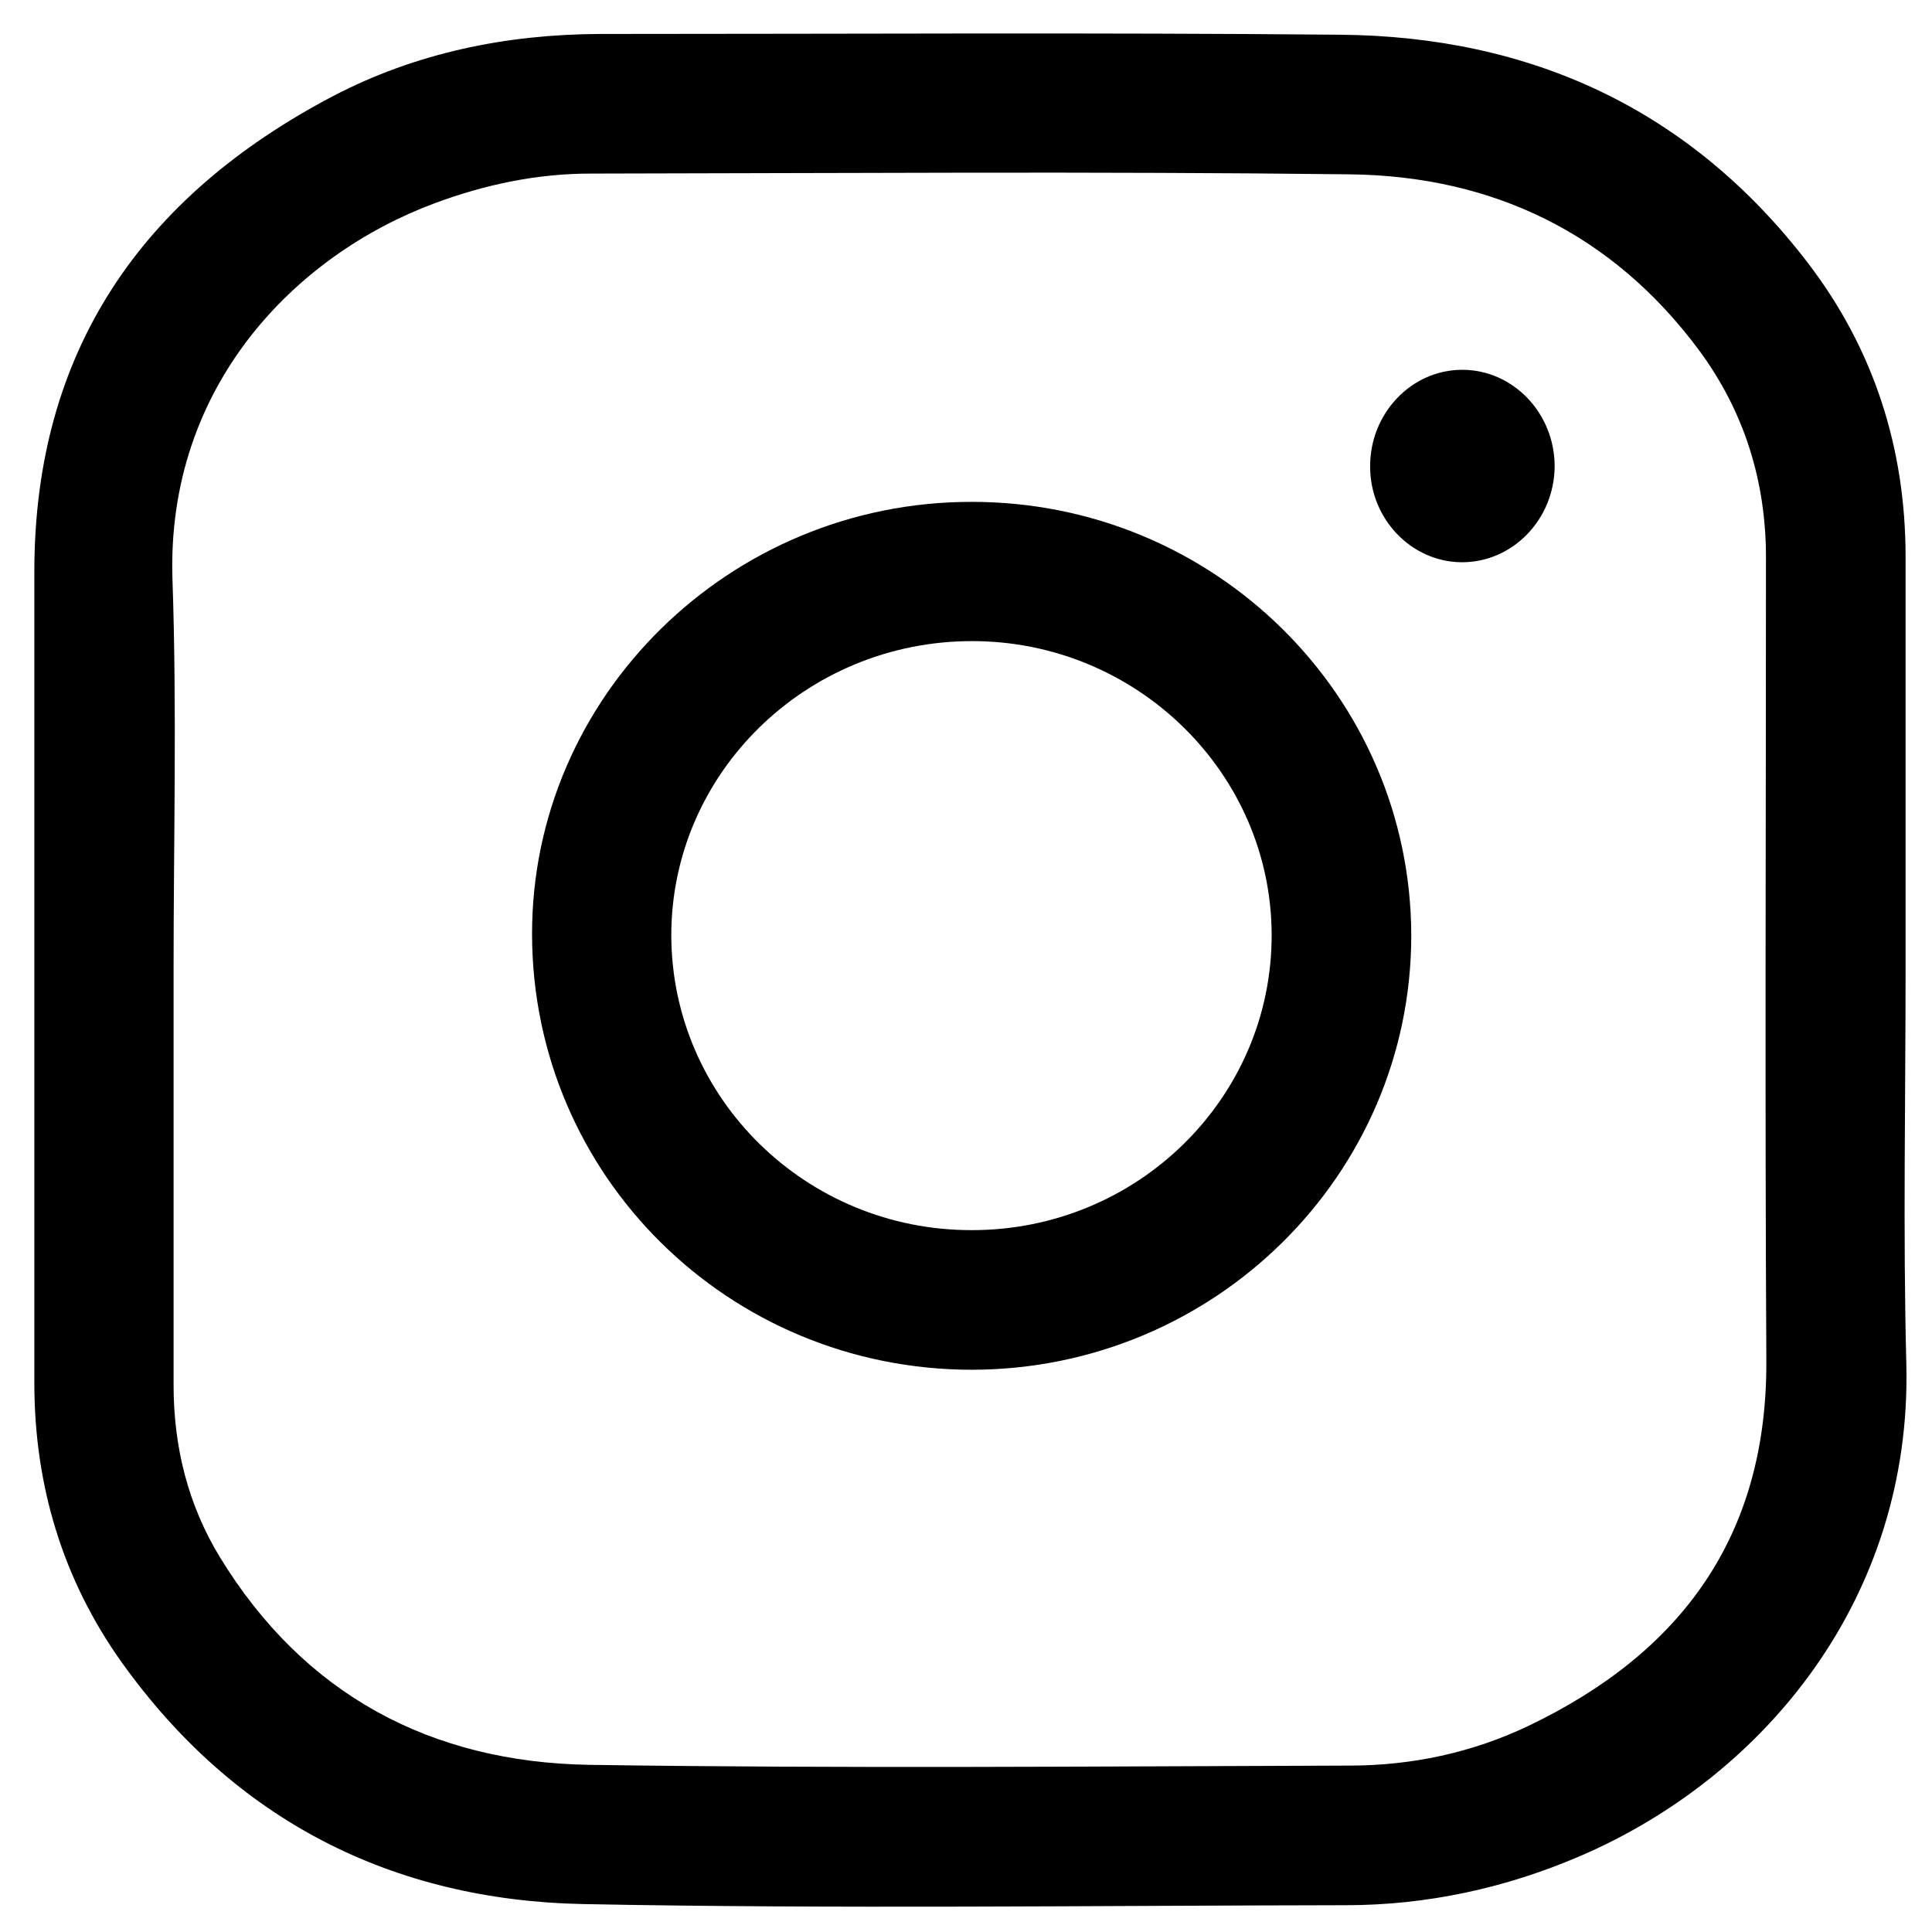
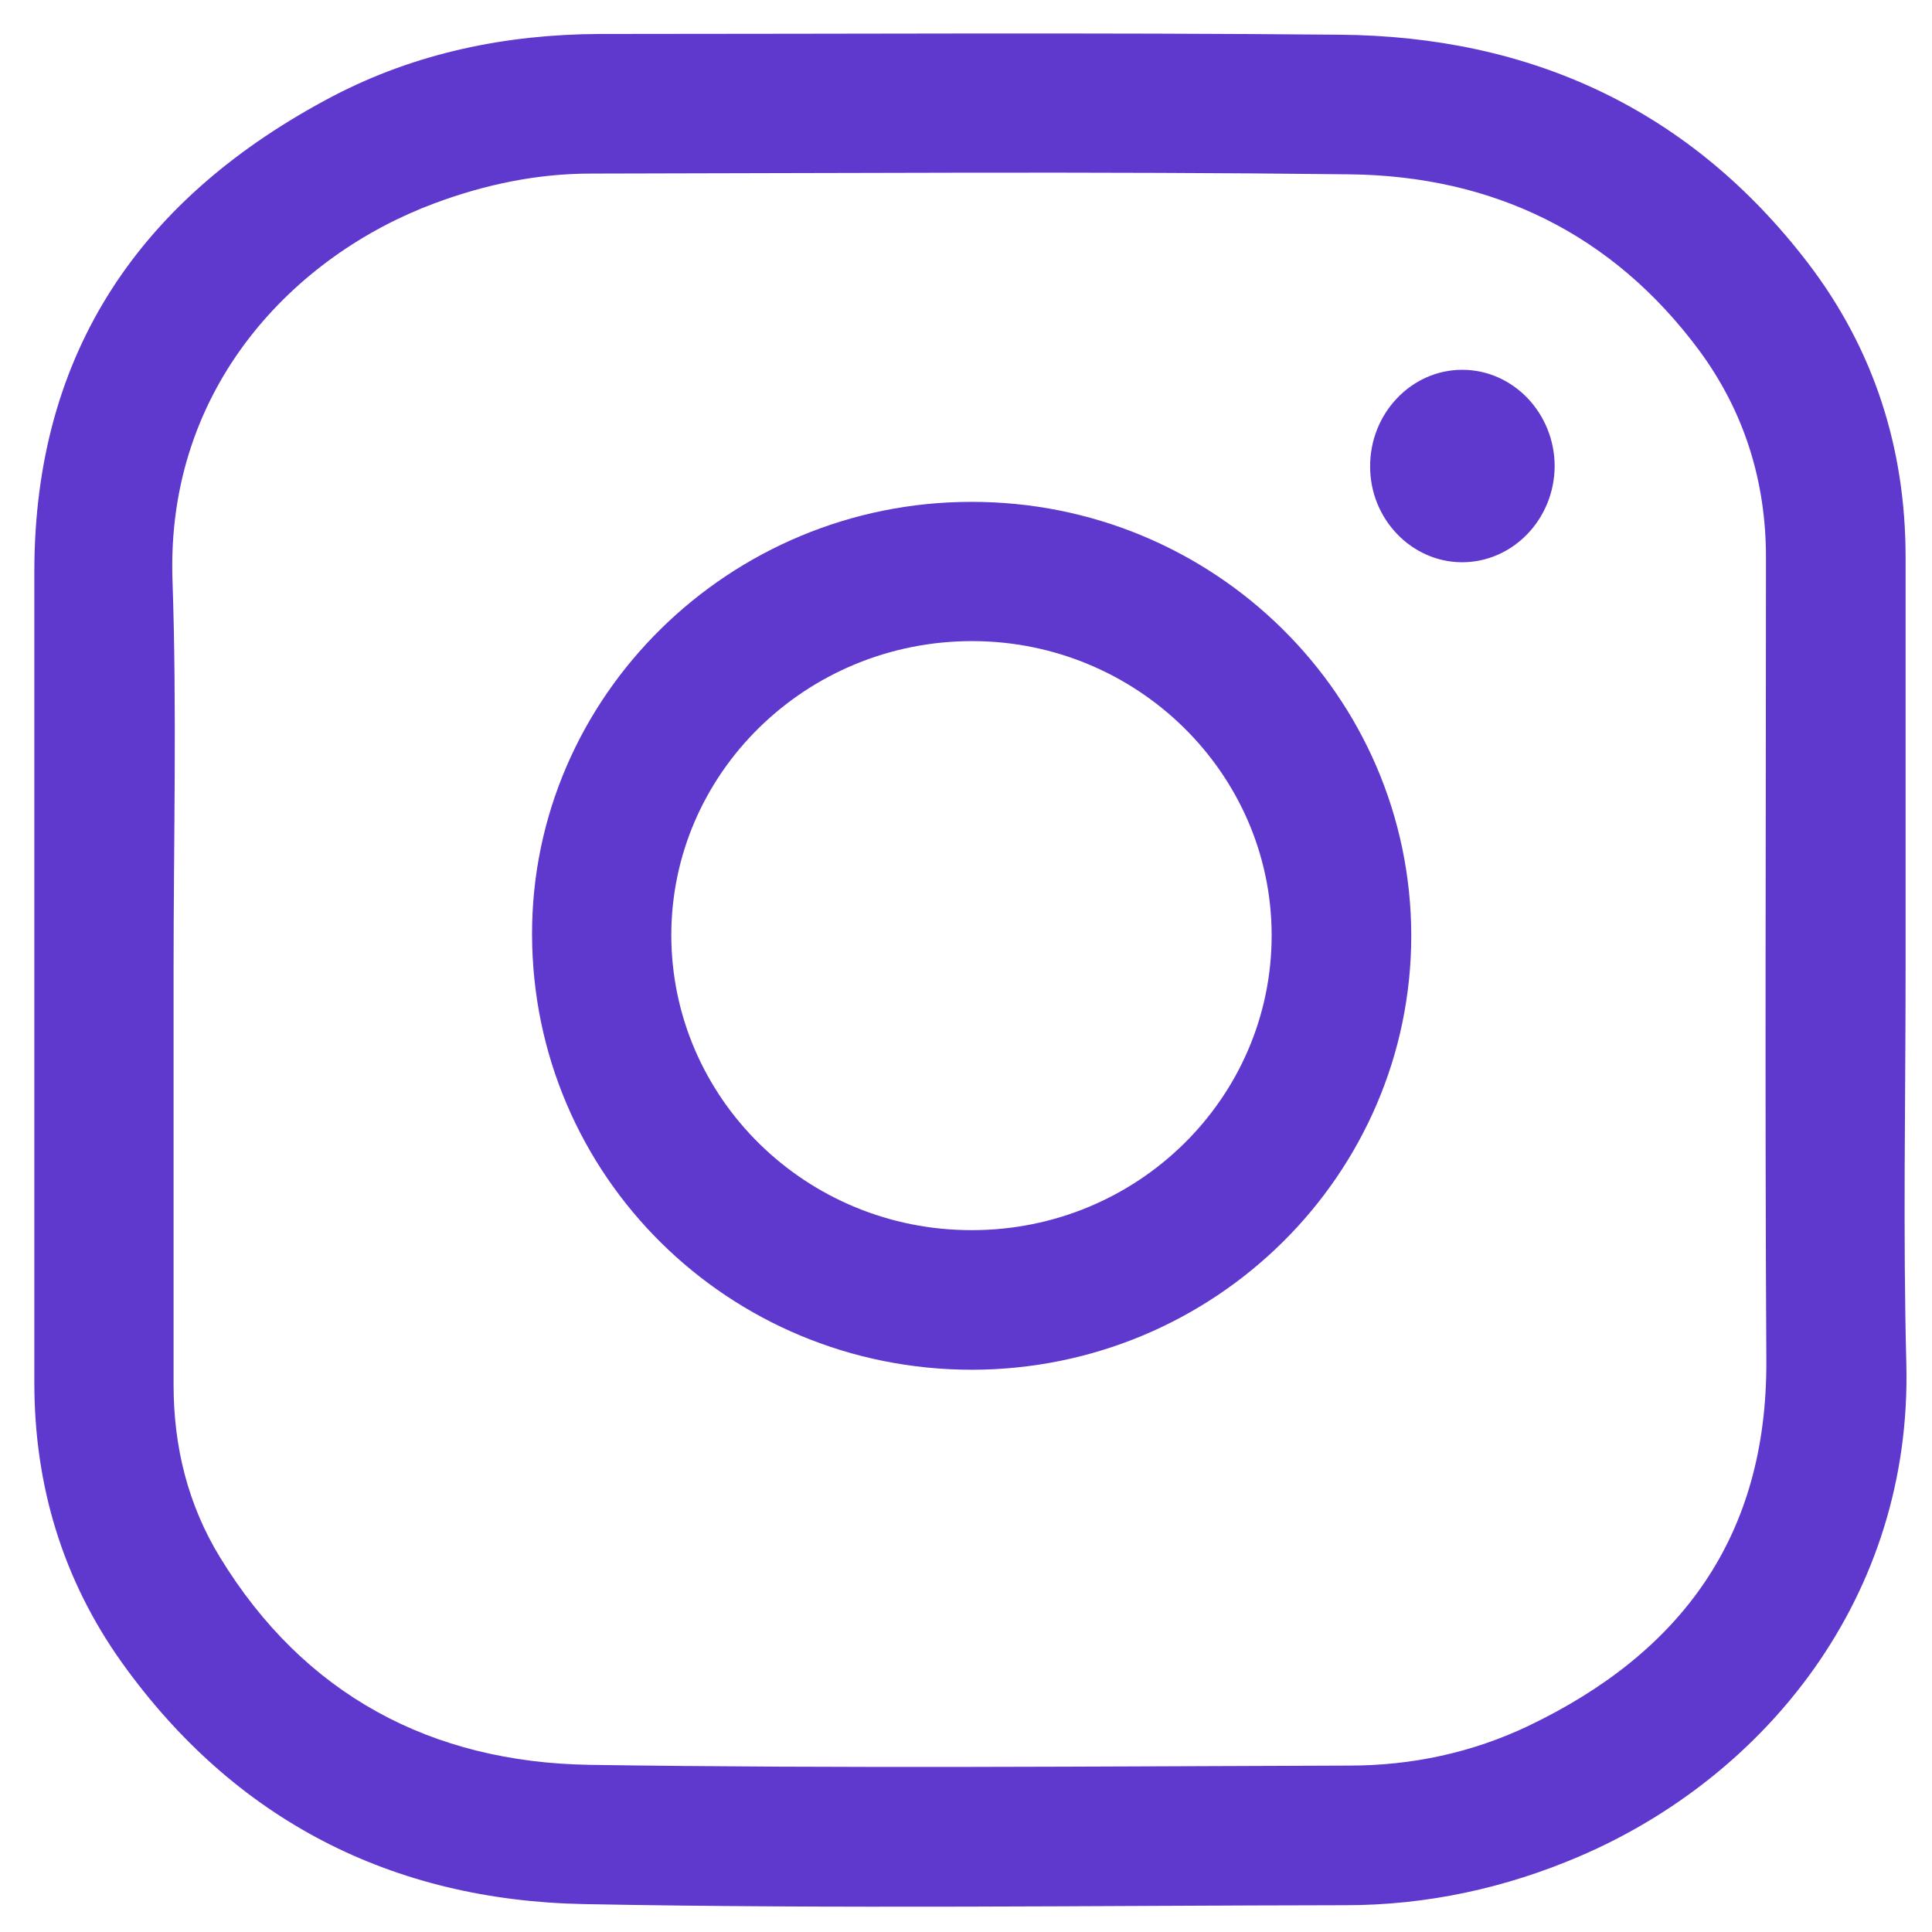
<svg xmlns="http://www.w3.org/2000/svg" enable-background="new 0 0 512 512" id="Layer_1" version="1.1" viewBox="0 0 512 512" xml:space="preserve">
  <g>
-     <path d="M505,257c0,34.8-0.7,69.7,0.2,104.5c1.5,61.6-37.2,109.2-86.5,130.4c-19.8,8.5-40.6,13-62.1,13c-67.3,0.1-134.7,1-202-0.3   c-50.7-1-92.4-22.2-122.3-64c-15.7-22-23.2-47-23.2-74.1c0-71.7,0-143.3,0-215c0-58.5,28.5-99.4,79.1-126C110.2,14,134.1,9.1,159,9   c65.3,0,130.7-0.4,196,0.2c50.7,0.4,93,19.8,124.2,60.6c17.4,22.8,25.8,49,25.8,77.8C505,184,505,220.5,505,257z M46,257   c0,36.7,0,73.3,0,110c0,16.4,3.8,31.8,12.3,45.7c22.3,36.5,56,54.3,97.8,55c67.1,1,134.3,0.4,201.5,0.2c16.5,0,32.5-3.4,47.4-10.5   c40.6-19.4,63.3-50.3,63.1-96.7c-0.4-71-0.1-142-0.1-213c0-20.1-5.7-38.5-17.6-54.7c-23-31.1-54.8-46.4-92.8-46.8   c-67-0.8-134-0.3-201-0.2c-14.3,0-28.1,2.9-41.5,7.9c-36.8,13.7-71,48.4-69.4,99.5C46.9,188,46,222.5,46,257z" />
-     <path d="M257.6,363c-64.5,0-116.5-51.4-116.6-115.4c-0.1-63,52.3-114.6,116.4-114.6c64.3-0.1,116.5,51.4,116.6,114.9   C374,311.3,321.9,362.9,257.6,363z M257.6,326c43.9,0,79.5-35.1,79.4-78.3c-0.1-42.8-35.7-77.8-79.4-77.8   c-43.9,0-79.7,34.9-79.7,78C178,291.1,213.7,326.1,257.6,326z" />
-     <path d="M387.5,98c13.5,0,24.5,11.5,24.5,25.6c-0.1,14.1-11.2,25.5-24.7,25.4c-13.3-0.1-24.2-11.5-24.2-25.3   C363,109.6,374,98,387.5,98z" />
+     <path d="M505,257c0,34.8-0.7,69.7,0.2,104.5c1.5,61.6-37.2,109.2-86.5,130.4c-19.8,8.5-40.6,13-62.1,13c-67.3,0.1-134.7,1-202-0.3   c-50.7-1-92.4-22.2-122.3-64c-15.7-22-23.2-47-23.2-74.1c0-71.7,0-143.3,0-215c0-58.5,28.5-99.4,79.1-126C110.2,14,134.1,9.1,159,9   c65.3,0,130.7-0.4,196,0.2c50.7,0.4,93,19.8,124.2,60.6c17.4,22.8,25.8,49,25.8,77.8C505,184,505,220.5,505,257z M46,257   c0,36.7,0,73.3,0,110c0,16.4,3.8,31.8,12.3,45.7c22.3,36.5,56,54.3,97.8,55c67.1,1,134.3,0.4,201.5,0.2c16.5,0,32.5-3.4,47.4-10.5   c40.6-19.4,63.3-50.3,63.1-96.7c-0.4-71-0.1-142-0.1-213c0-20.1-5.7-38.5-17.6-54.7c-23-31.1-54.8-46.4-92.8-46.8   c-67-0.8-134-0.3-201-0.2c-14.3,0-28.1,2.9-41.5,7.9c-36.8,13.7-71,48.4-69.4,99.5C46.9,188,46,222.5,46,257z" fill="#5F38CD" />
+     <path d="M257.6,363c-64.5,0-116.5-51.4-116.6-115.4c-0.1-63,52.3-114.6,116.4-114.6c64.3-0.1,116.5,51.4,116.6,114.9   C374,311.3,321.9,362.9,257.6,363z M257.6,326c43.9,0,79.5-35.1,79.4-78.3c-0.1-42.8-35.7-77.8-79.4-77.8   c-43.9,0-79.7,34.9-79.7,78C178,291.1,213.7,326.1,257.6,326z" fill="#5F38CD" />
+     <path d="M387.5,98c13.5,0,24.5,11.5,24.5,25.6c-0.1,14.1-11.2,25.5-24.7,25.4c-13.3-0.1-24.2-11.5-24.2-25.3   C363,109.6,374,98,387.5,98z" fill="#5F38CD" />
  </g>
</svg>
